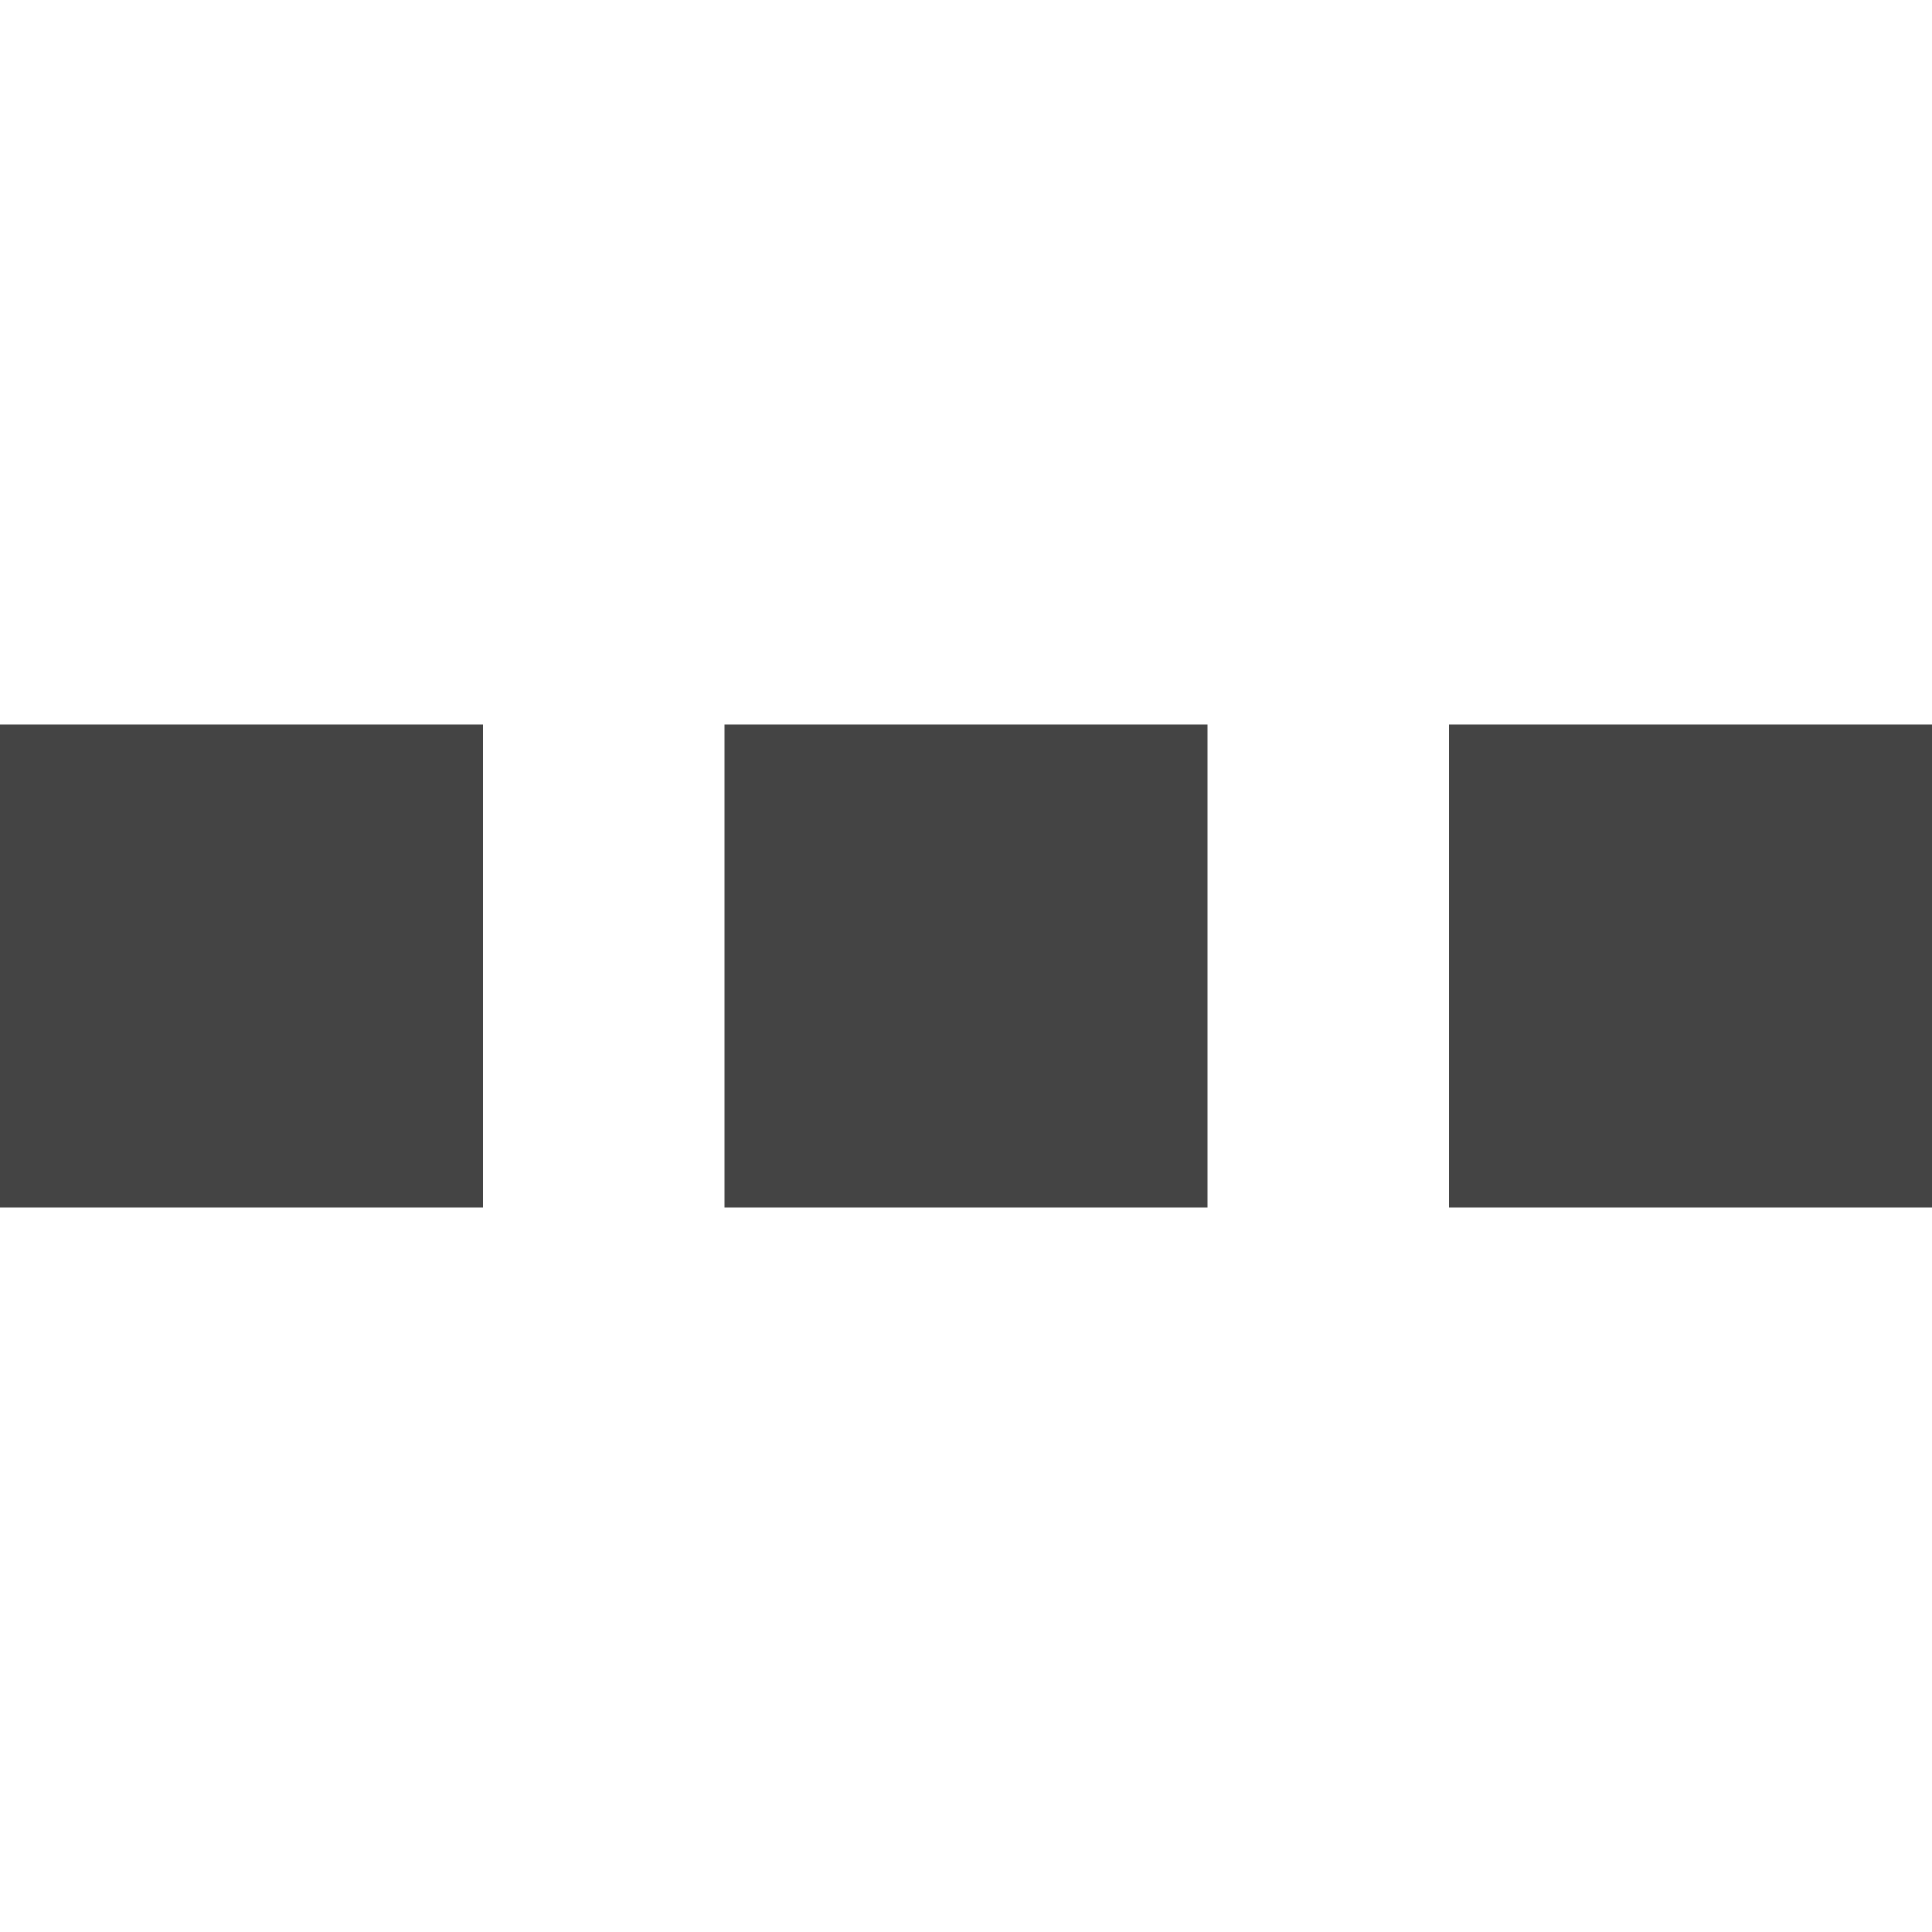
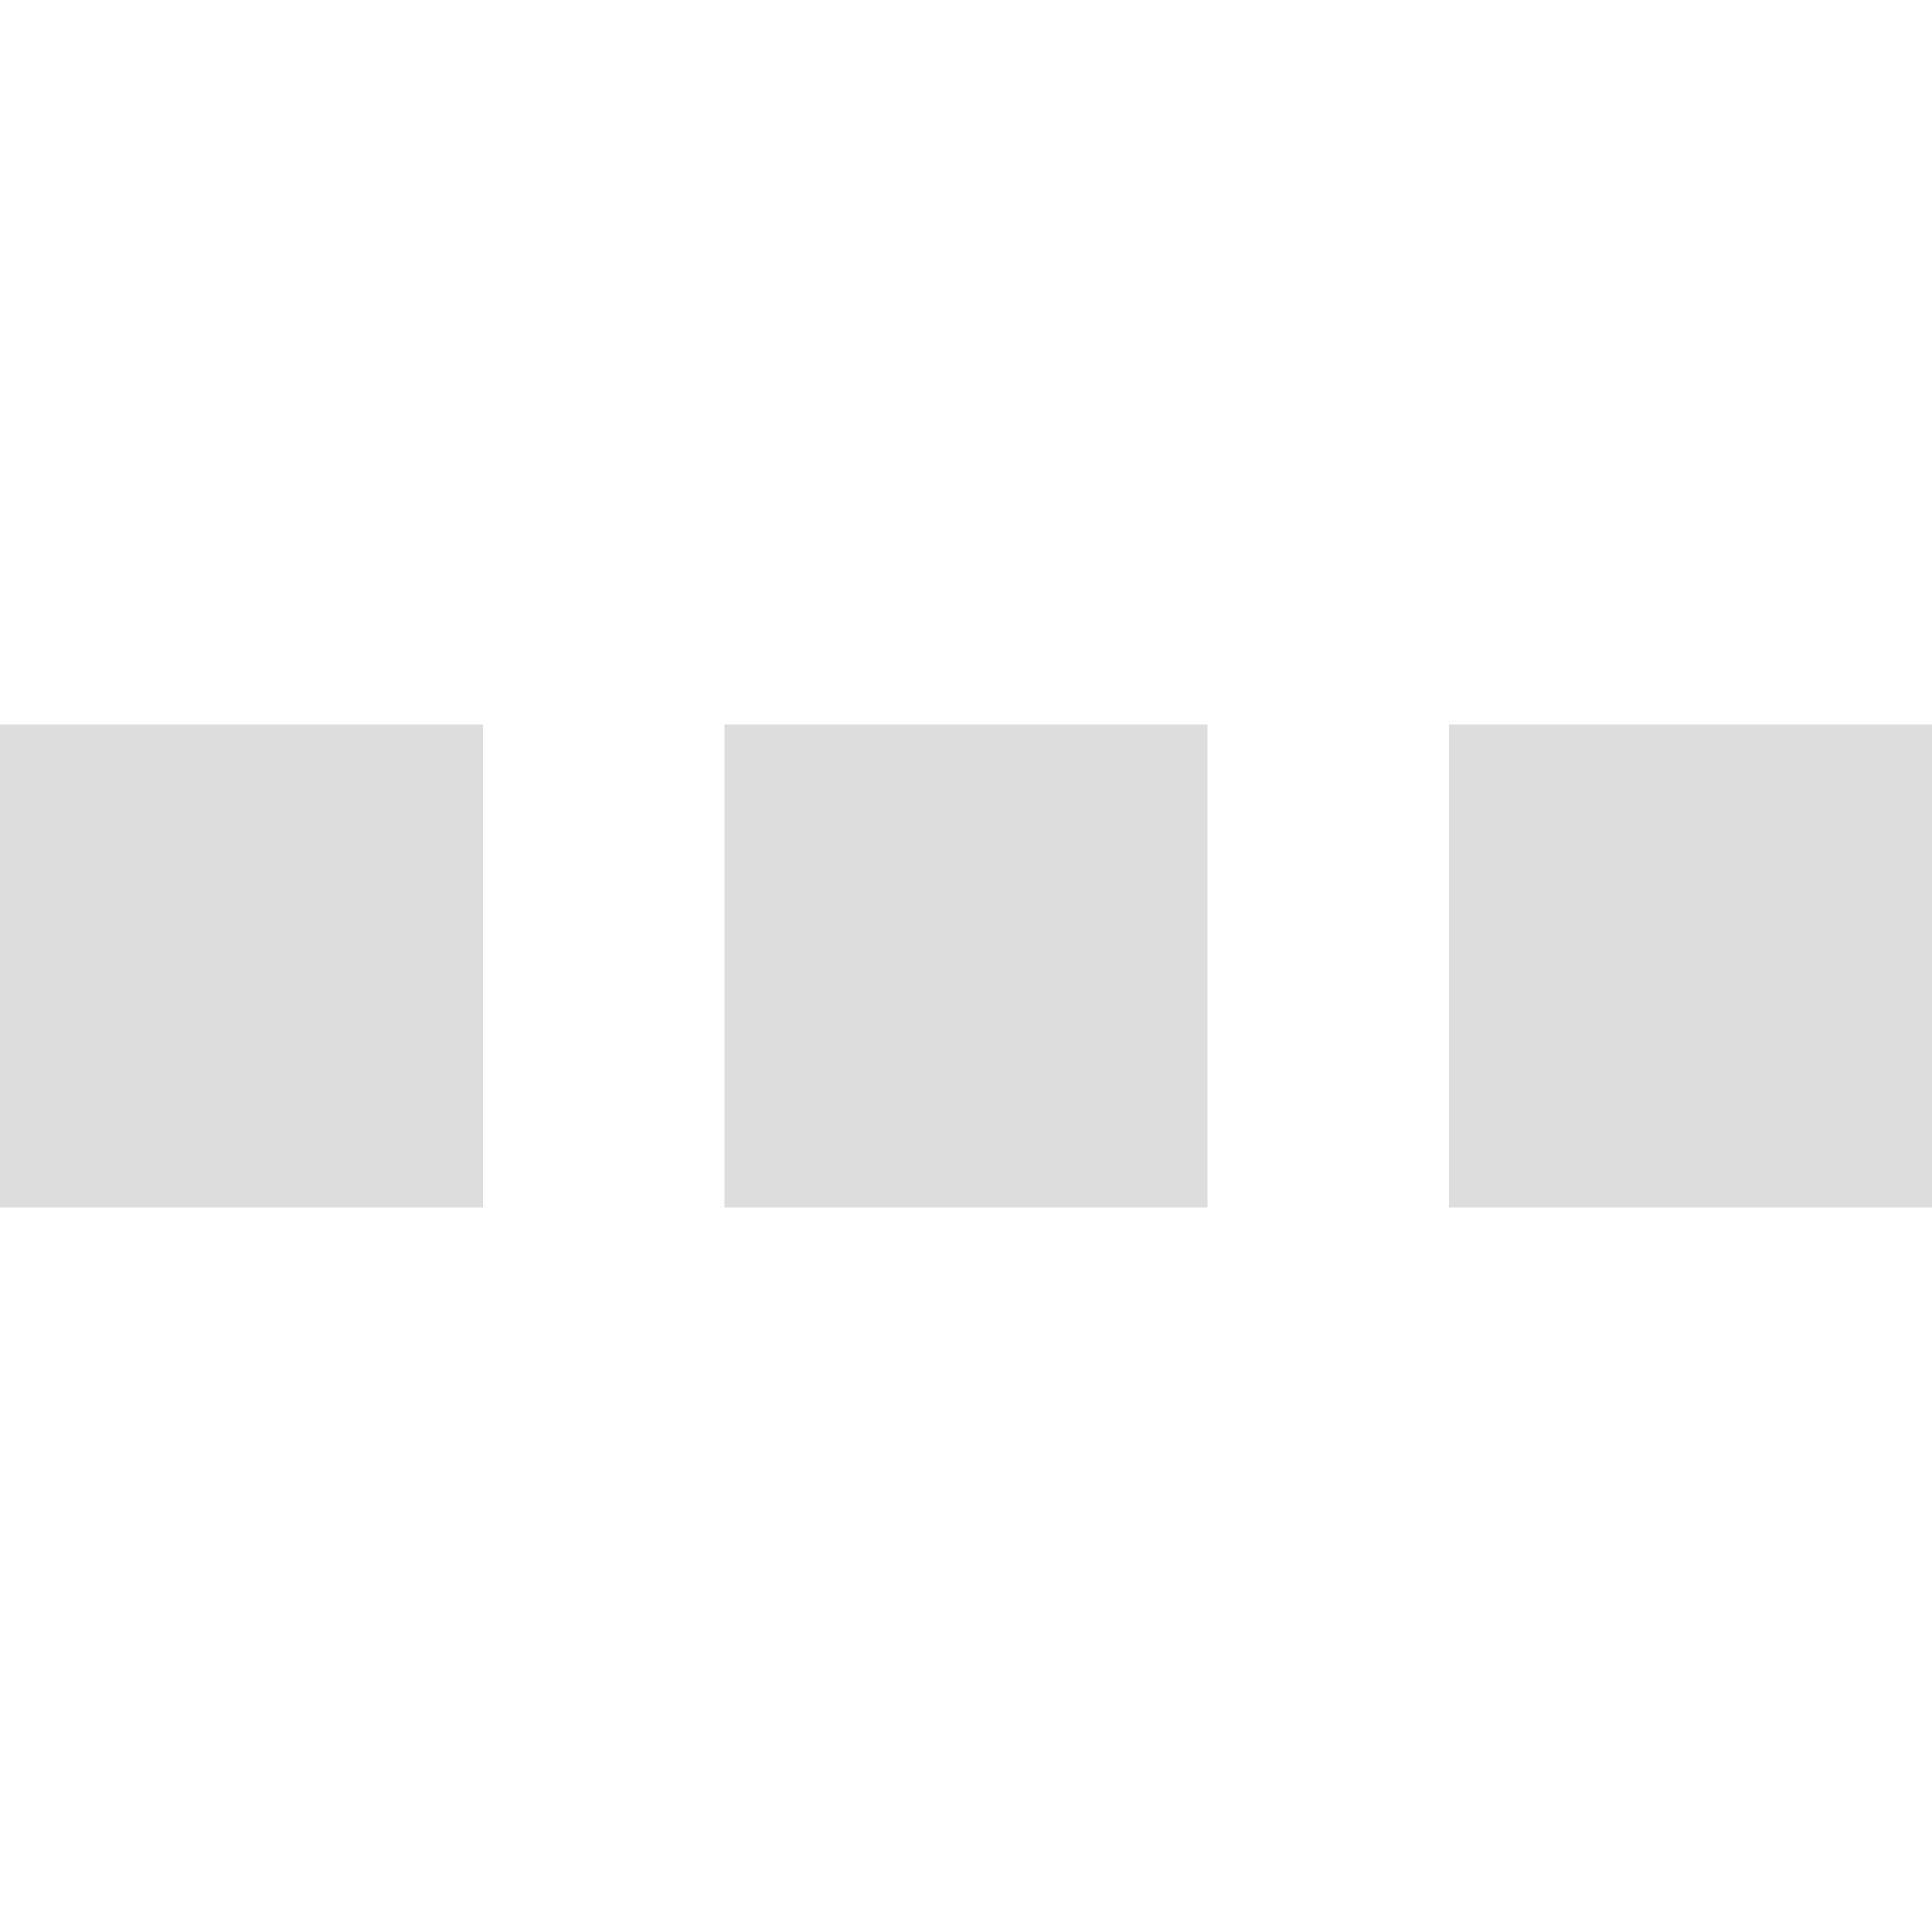
<svg xmlns="http://www.w3.org/2000/svg" version="1.1" width="16" height="16" viewBox="0 0 16 16">
-   <path fill="#444444" d="M0 6h4v4h-4v-4z" />
-   <path fill="#444444" d="M6 6h4v4h-4v-4z" />
-   <path fill="#444444" d="M12 6h4v4h-4v-4z" />
+   <path fill="#dddddd" d="M0 6h4v4h-4v-4z" />
+   <path fill="#dddddd" d="M6 6h4v4h-4v-4z" />
+   <path fill="#dddddd" d="M12 6h4v4h-4v-4z" />
</svg>
